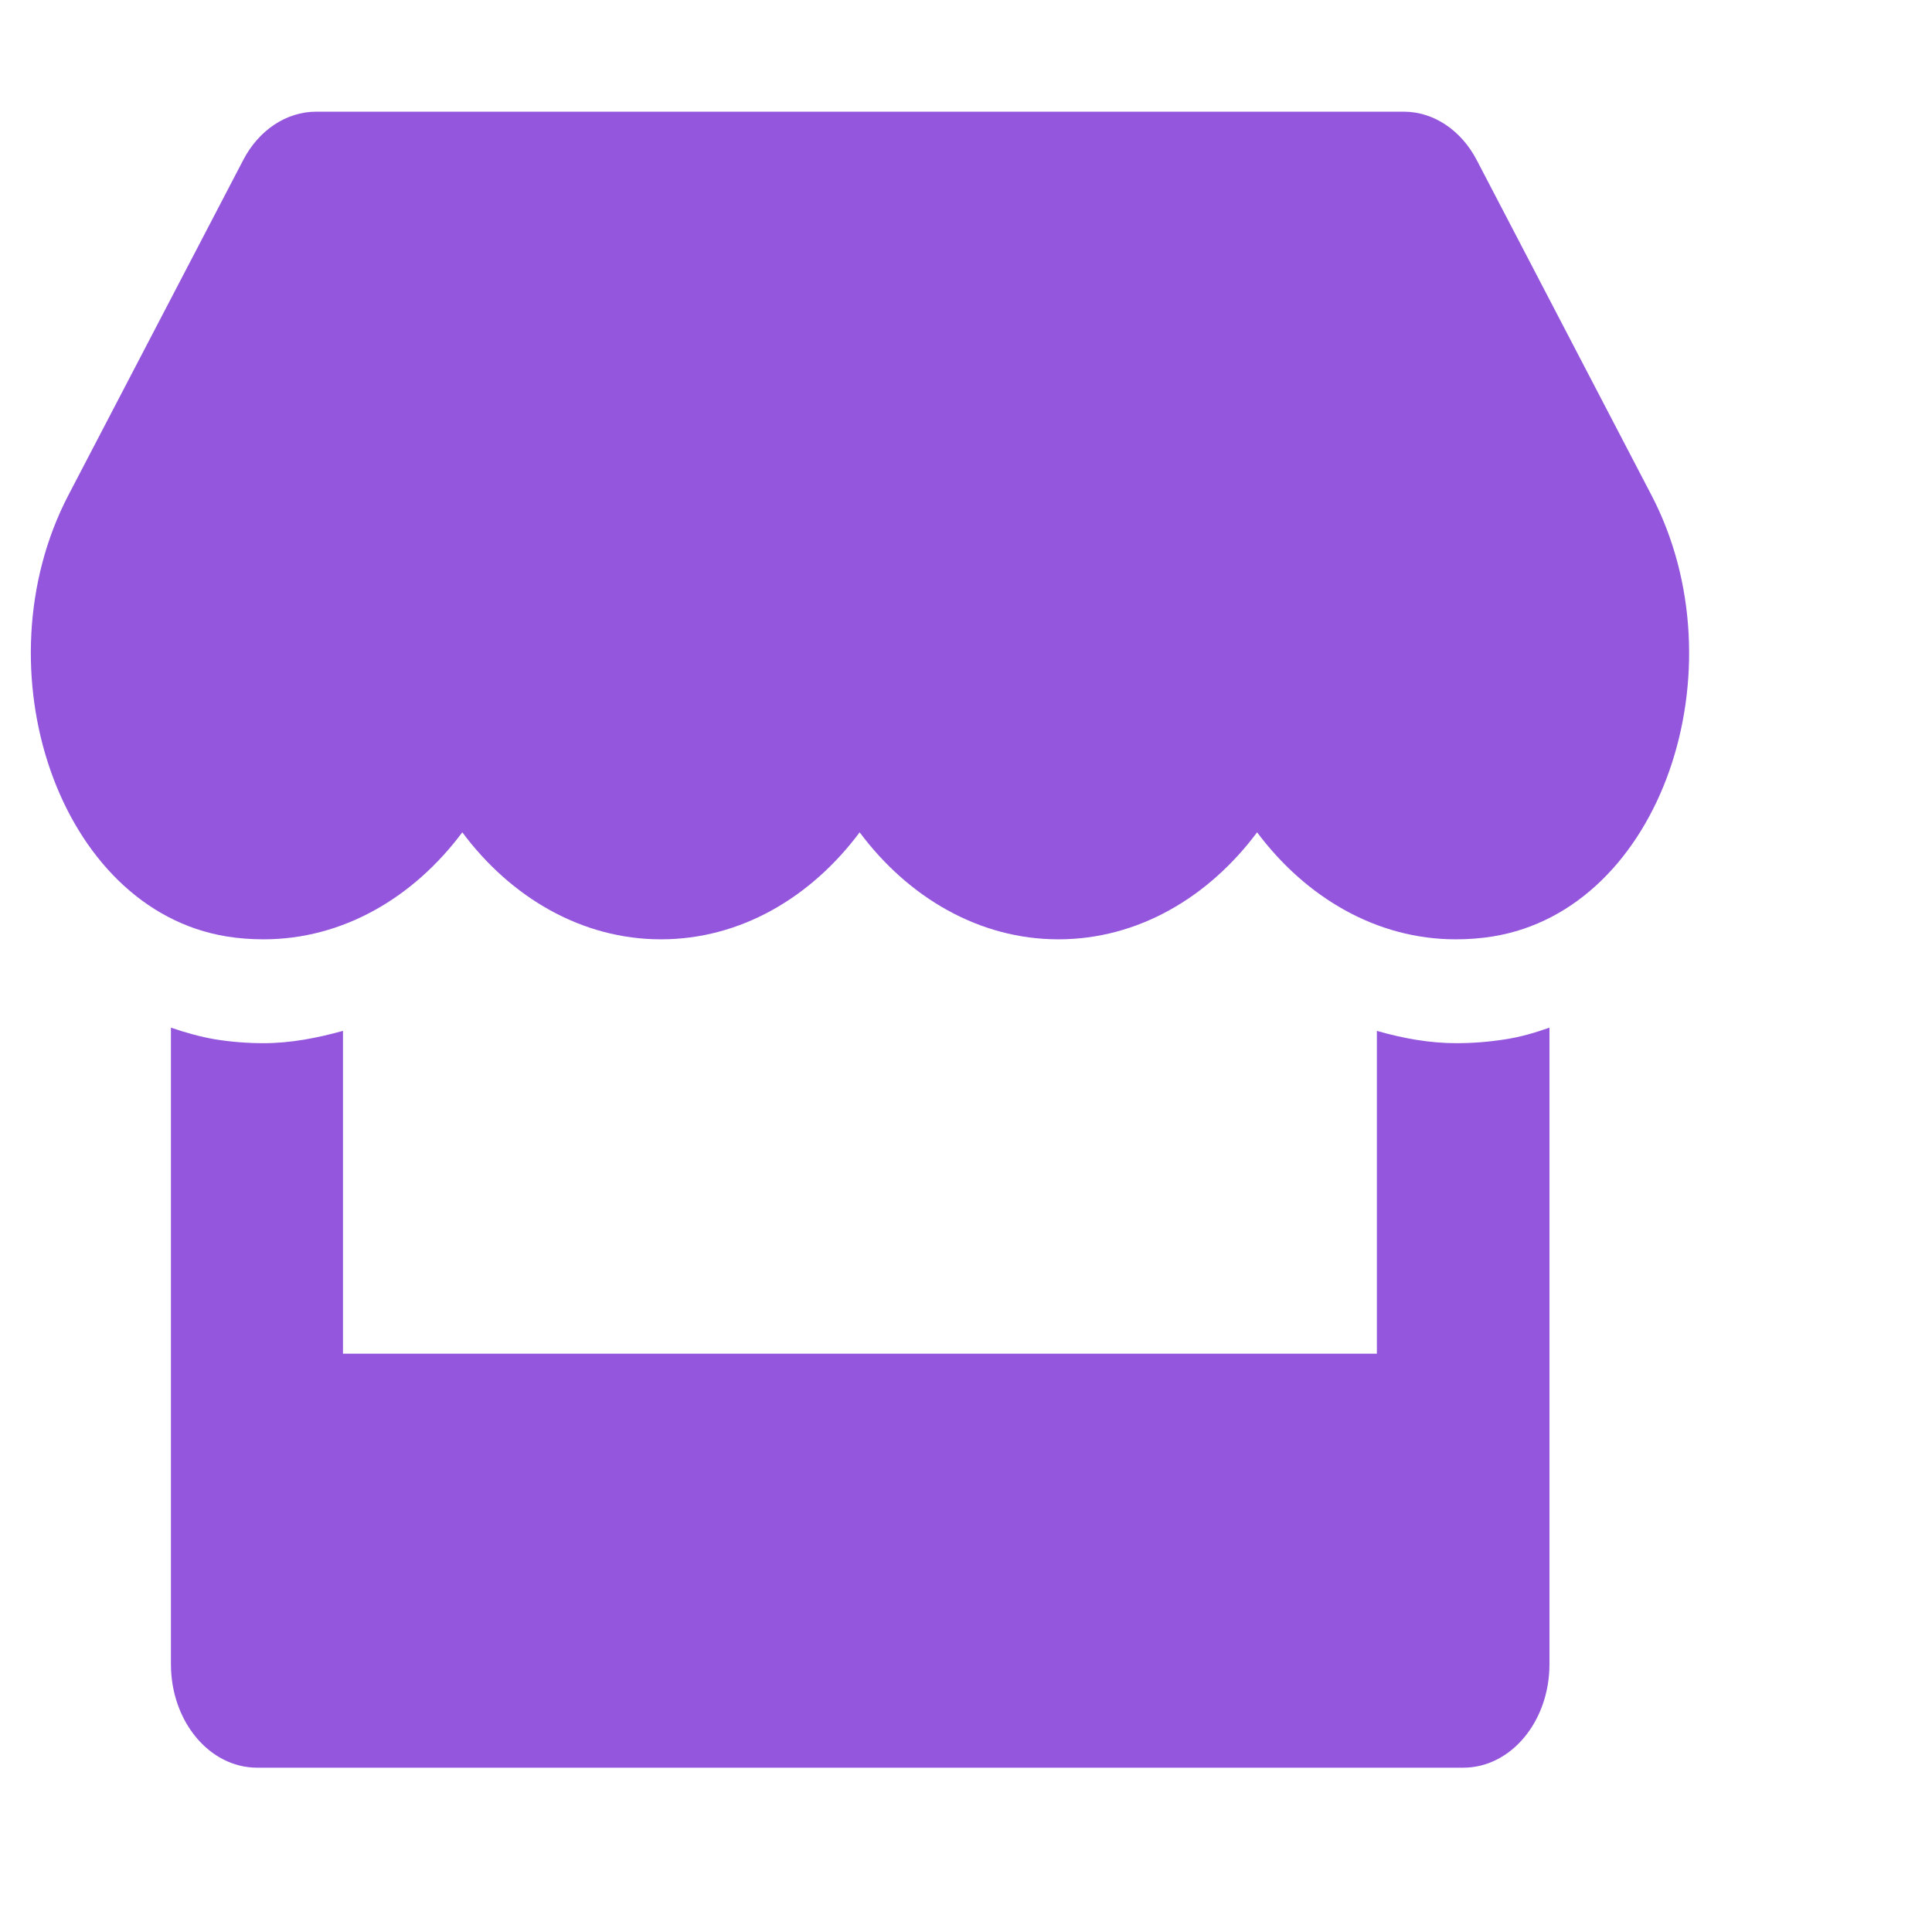
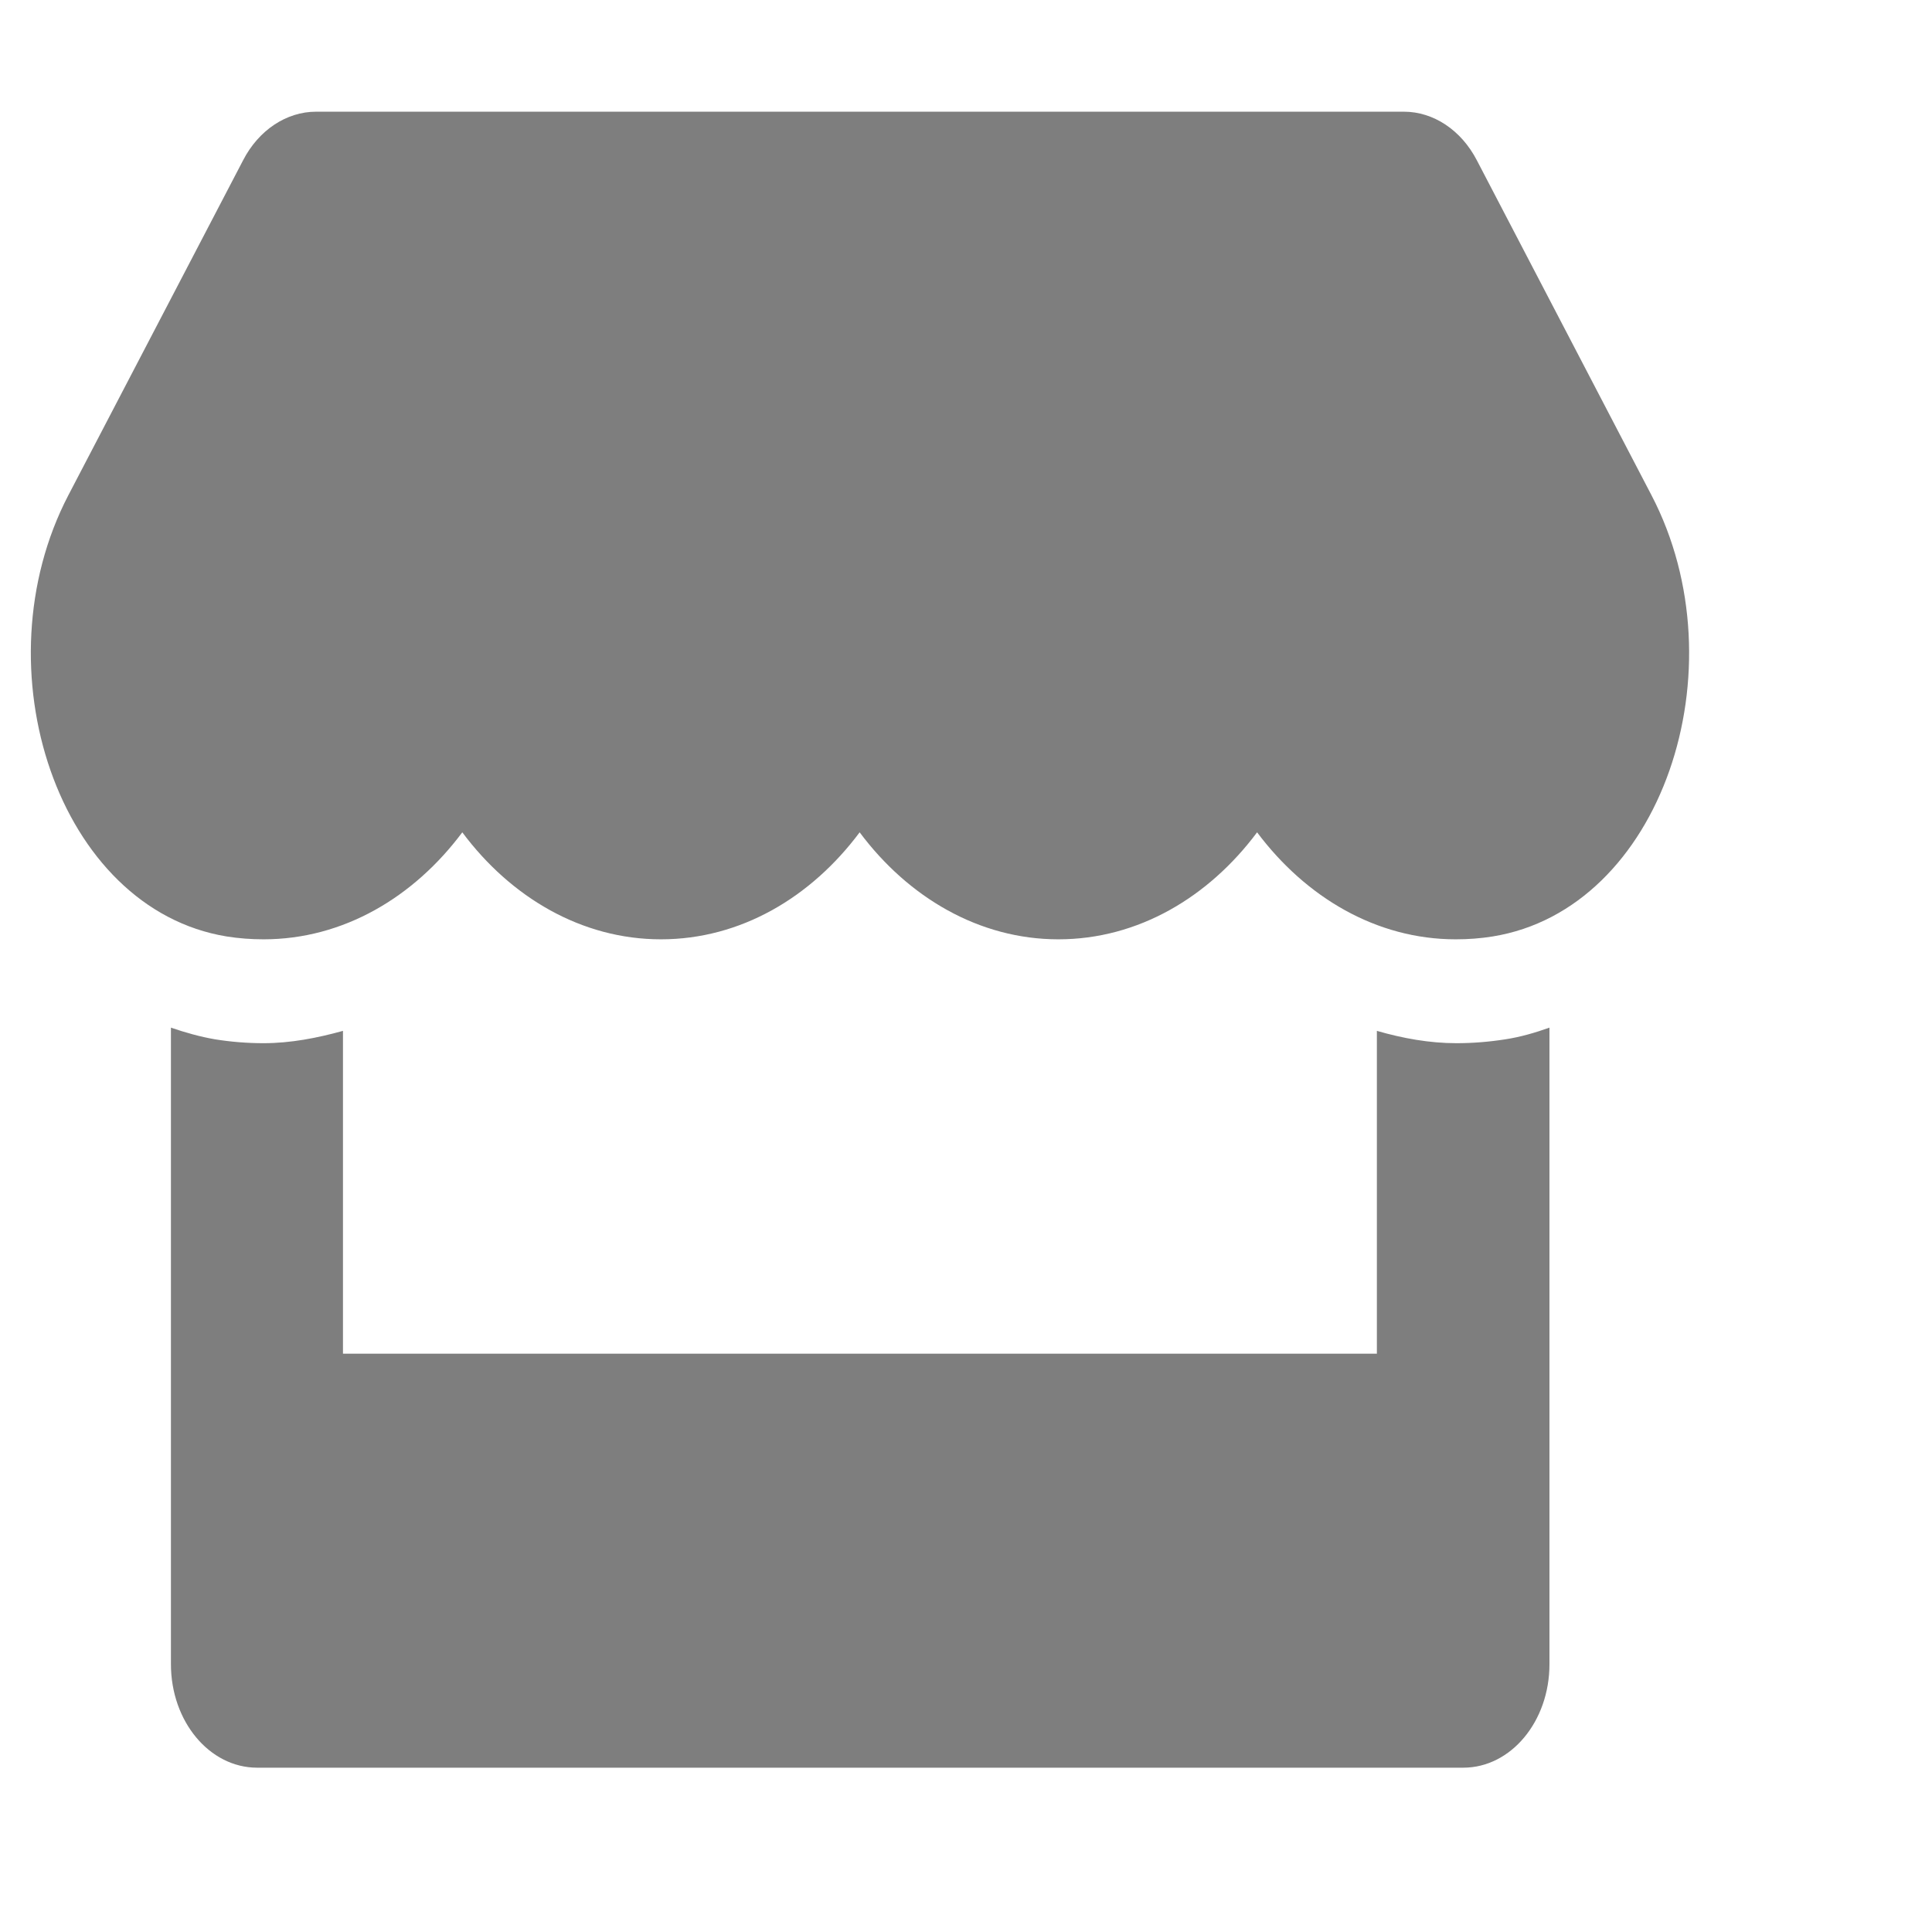
<svg xmlns="http://www.w3.org/2000/svg" width="21" height="21" viewBox="0 0 21 21" fill="none">
-   <path d="M17.951 4.383L16.052 0.741C15.882 0.414 15.581 0.214 15.259 0.214H3.436C3.114 0.214 2.812 0.414 2.643 0.741L0.743 4.383C-0.237 6.264 0.632 8.88 2.464 9.179C2.596 9.2 2.73 9.21 2.865 9.21C3.731 9.21 4.498 8.753 5.025 8.047C5.551 8.753 6.321 9.21 7.184 9.21C8.051 9.21 8.817 8.753 9.344 8.047C9.871 8.753 10.641 9.21 11.504 9.21C12.37 9.21 13.137 8.753 13.664 8.047C14.193 8.753 14.96 9.21 15.823 9.21C15.961 9.21 16.093 9.2 16.224 9.179C18.062 8.883 18.934 6.268 17.951 4.383ZM15.829 10.339C15.537 10.339 15.247 10.286 14.966 10.205V13.714H3.728V10.205C3.447 10.283 3.158 10.339 2.865 10.339C2.689 10.339 2.511 10.325 2.338 10.297C2.174 10.269 2.013 10.223 1.858 10.17V17.089C1.858 17.711 2.277 18.214 2.795 18.214H15.905C16.423 18.214 16.842 17.711 16.842 17.089V10.17C16.684 10.226 16.526 10.272 16.362 10.297C16.183 10.325 16.008 10.339 15.829 10.339Z" fill="#9356DC" transform="translate(0 1)" />
+   <path d="M17.951 4.383L16.052 0.741C15.882 0.414 15.581 0.214 15.259 0.214H3.436C3.114 0.214 2.812 0.414 2.643 0.741L0.743 4.383C-0.237 6.264 0.632 8.88 2.464 9.179C2.596 9.2 2.73 9.21 2.865 9.21C3.731 9.21 4.498 8.753 5.025 8.047C5.551 8.753 6.321 9.21 7.184 9.21C8.051 9.21 8.817 8.753 9.344 8.047C9.871 8.753 10.641 9.21 11.504 9.21C12.37 9.21 13.137 8.753 13.664 8.047C14.193 8.753 14.96 9.21 15.823 9.21C15.961 9.21 16.093 9.2 16.224 9.179C18.062 8.883 18.934 6.268 17.951 4.383ZM15.829 10.339C15.537 10.339 15.247 10.286 14.966 10.205V13.714H3.728V10.205C3.447 10.283 3.158 10.339 2.865 10.339C2.689 10.339 2.511 10.325 2.338 10.297C2.174 10.269 2.013 10.223 1.858 10.17V17.089C1.858 17.711 2.277 18.214 2.795 18.214H15.905C16.423 18.214 16.842 17.711 16.842 17.089V10.17C16.684 10.226 16.526 10.272 16.362 10.297C16.183 10.325 16.008 10.339 15.829 10.339Z" fill="#7E7E7E" transform="translate(0 1)" />
</svg>
